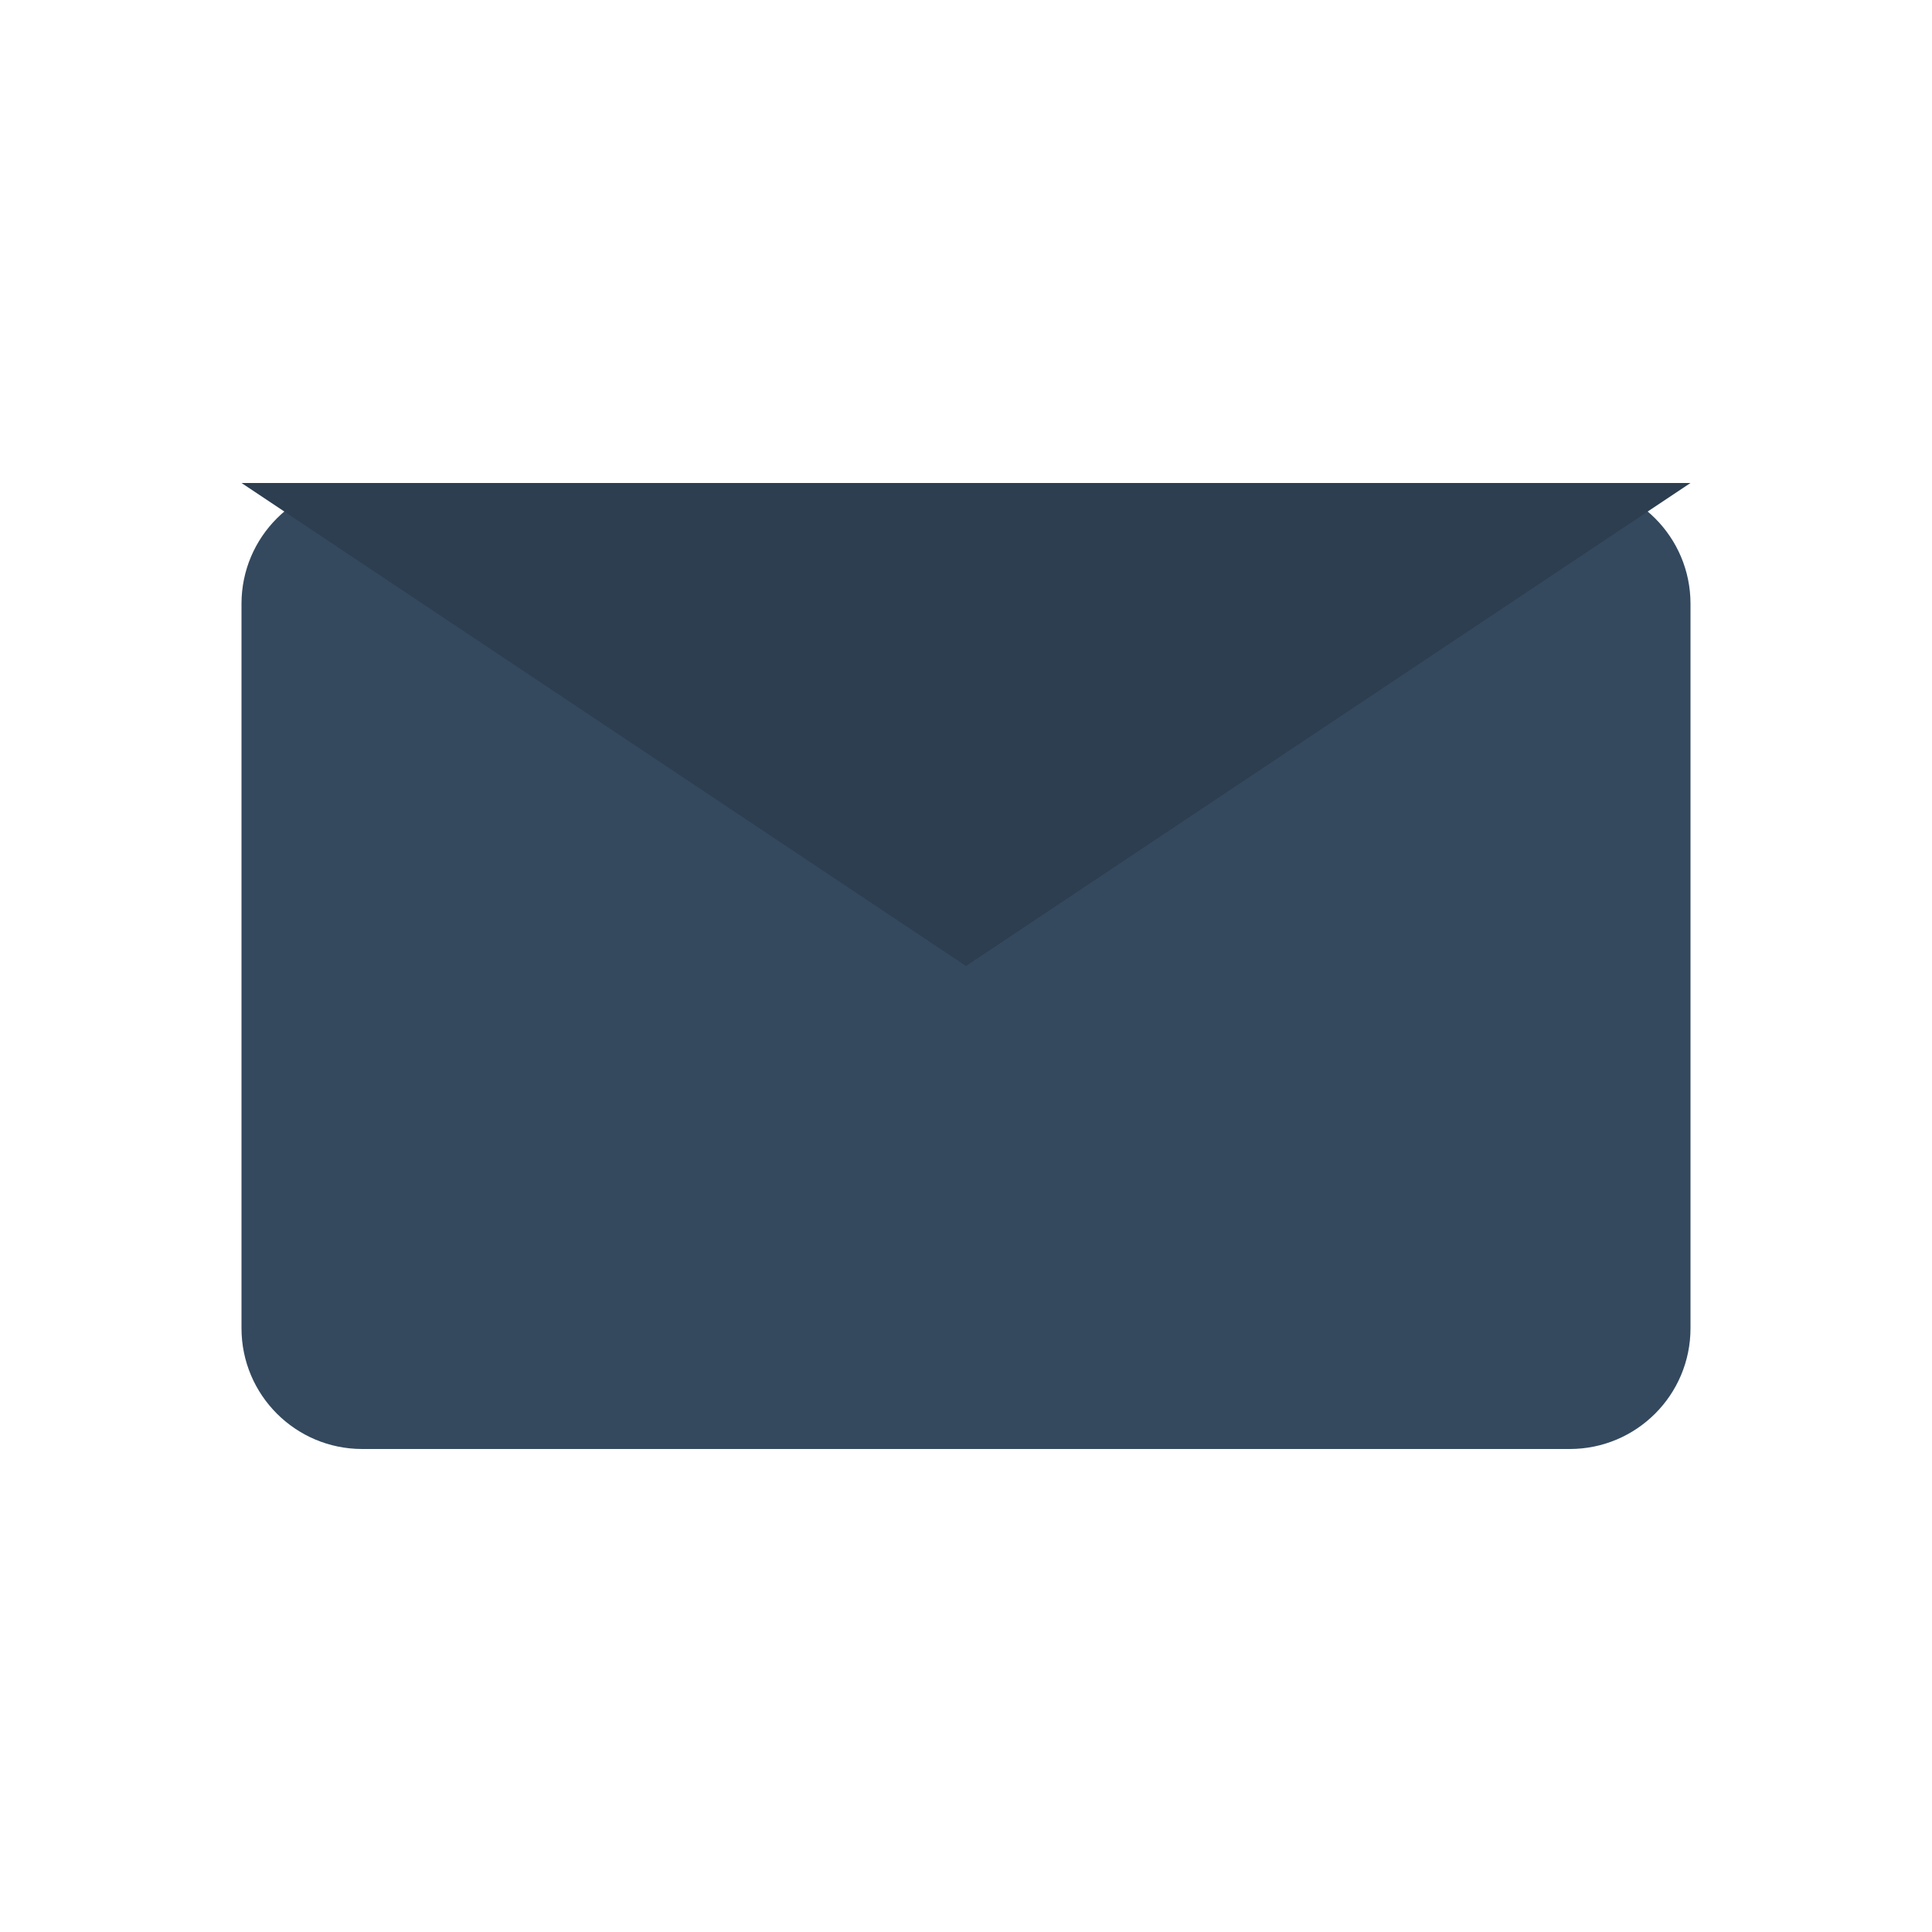
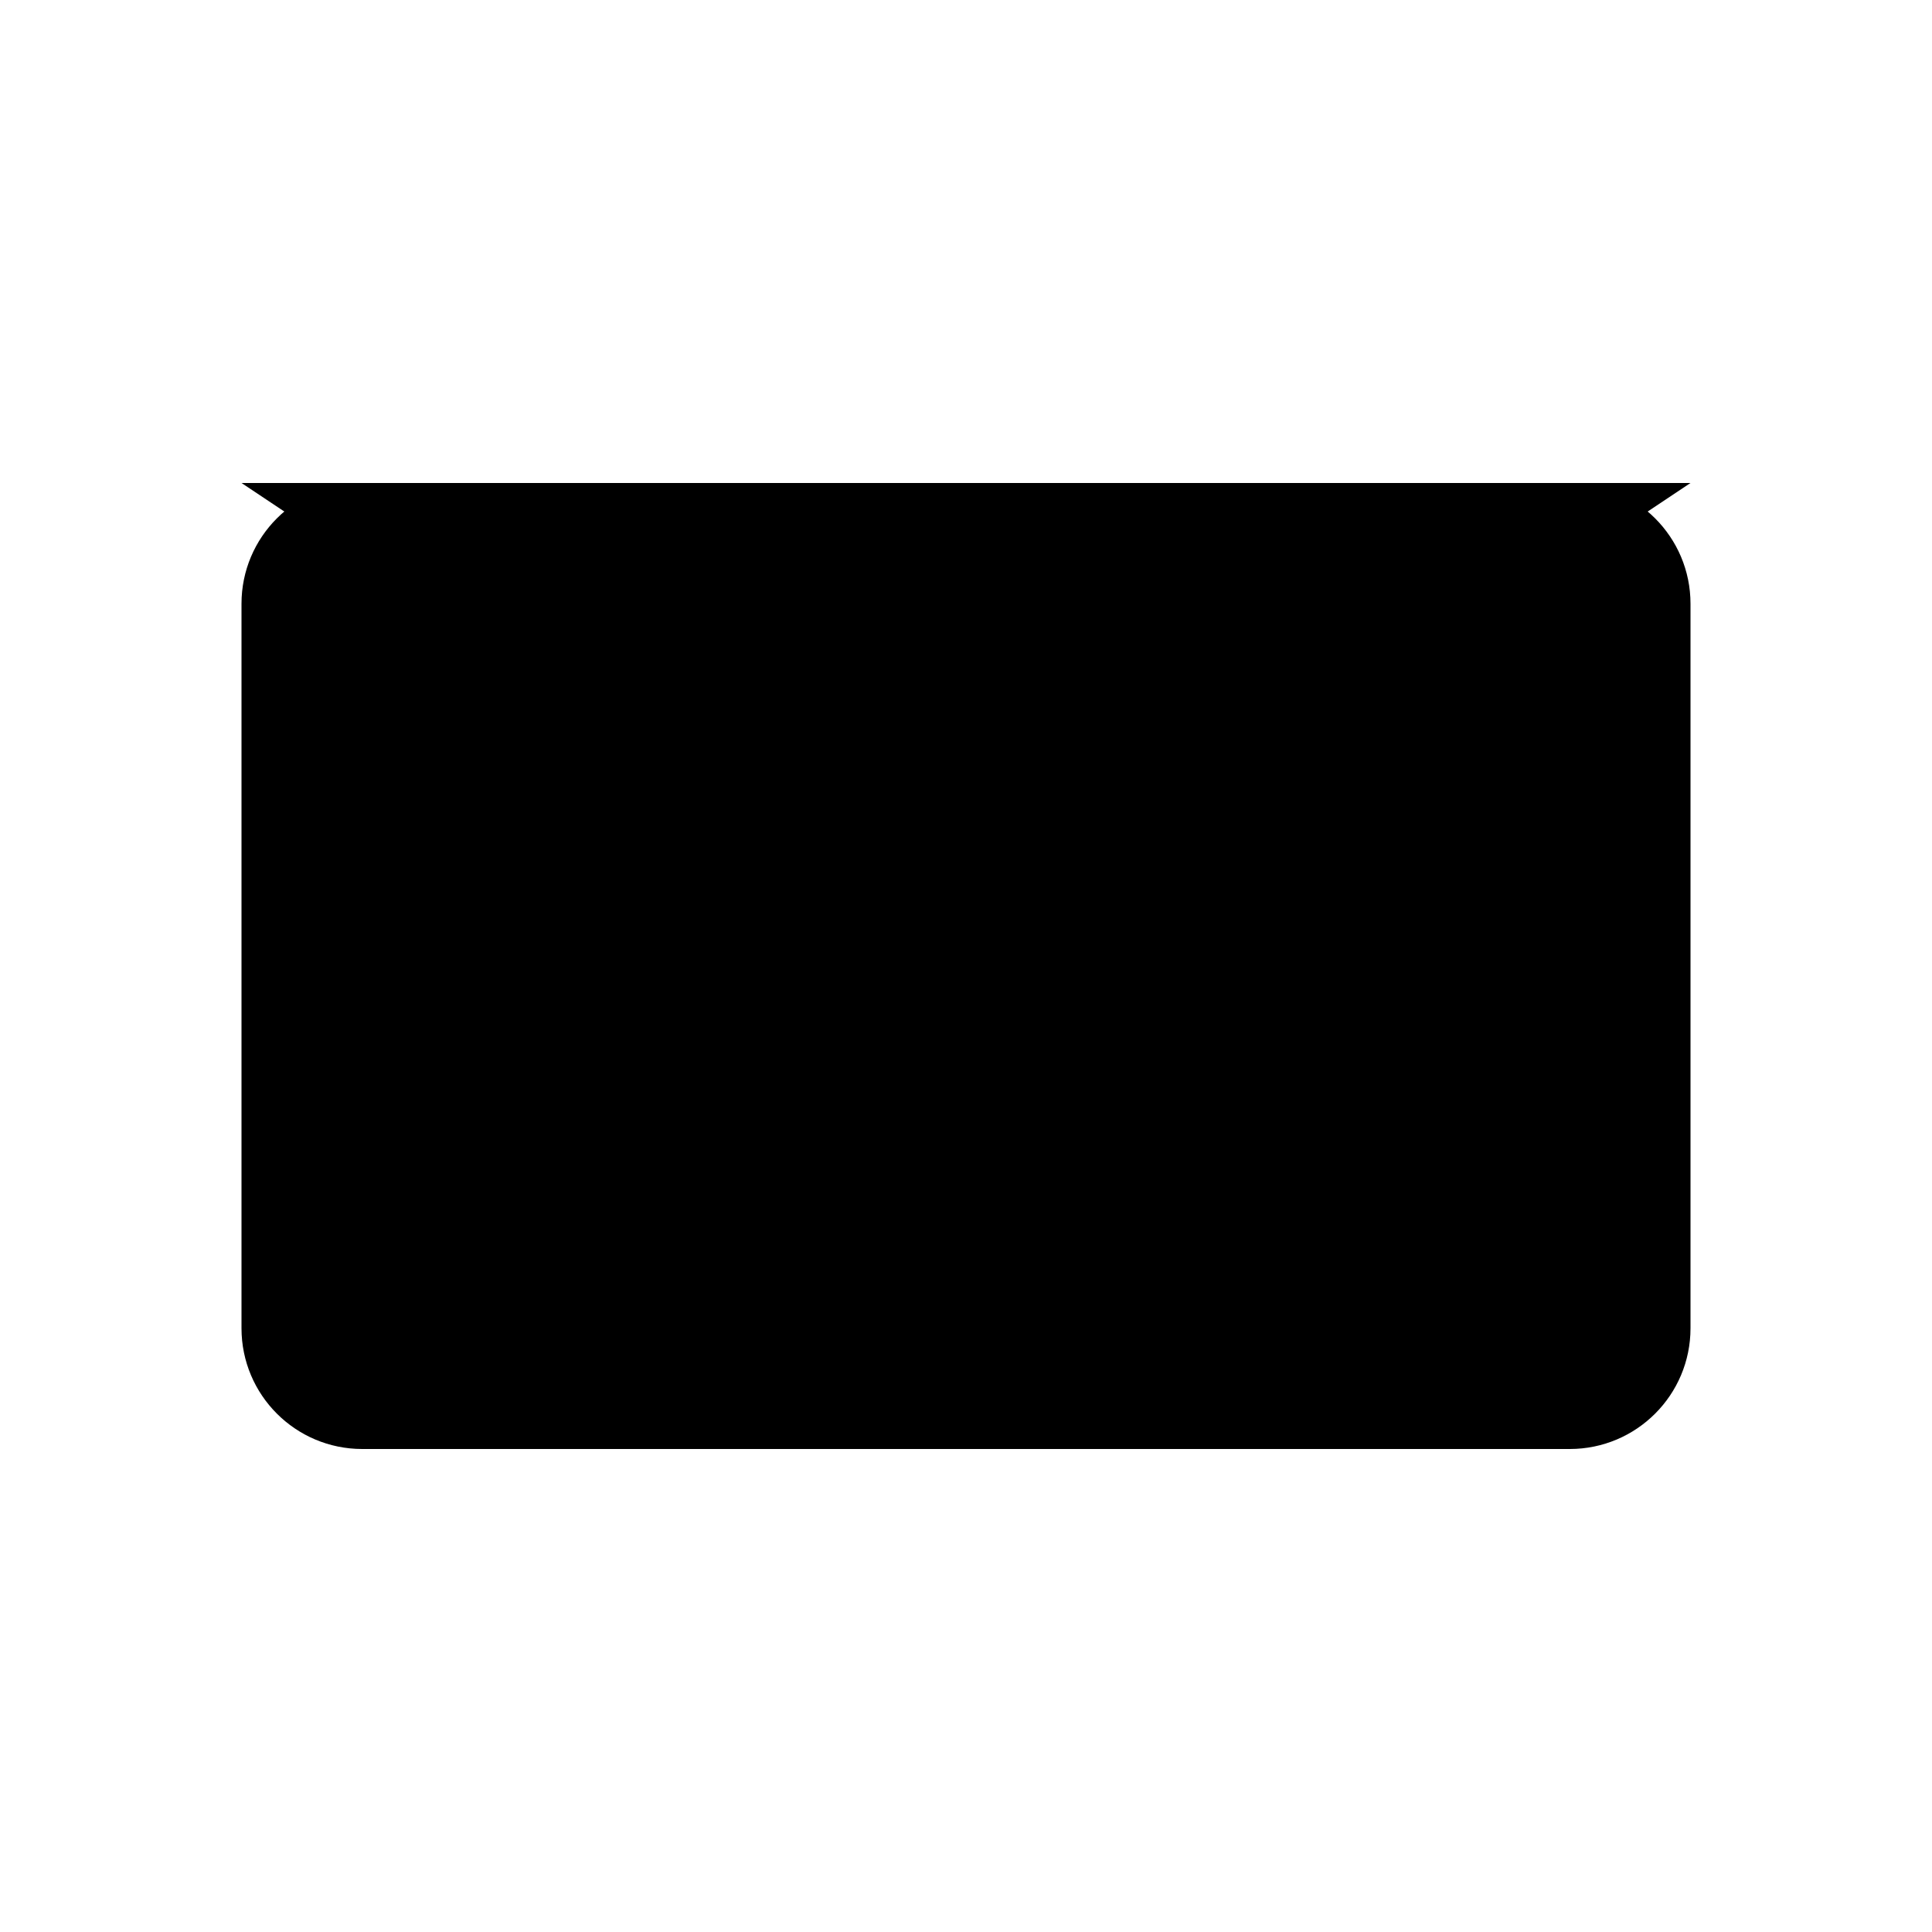
<svg xmlns="http://www.w3.org/2000/svg" viewBox="0 0 32 32" width="32" height="32">
  <rect x="0" y="0" width="32" height="32" fill="none" />
-   <rect x="4" y="8" width="24" height="16" rx="2" fill="#34495e" />
-   <path d="M4 8l12 8 12-8H4z" fill="#2c3e50" />
+   <rect x="4" y="8" width="24" height="16" rx="2" fill="currentColor" />
+   <path d="M4 8l12 8 12-8H4z" fill="currentColor" />
</svg>
